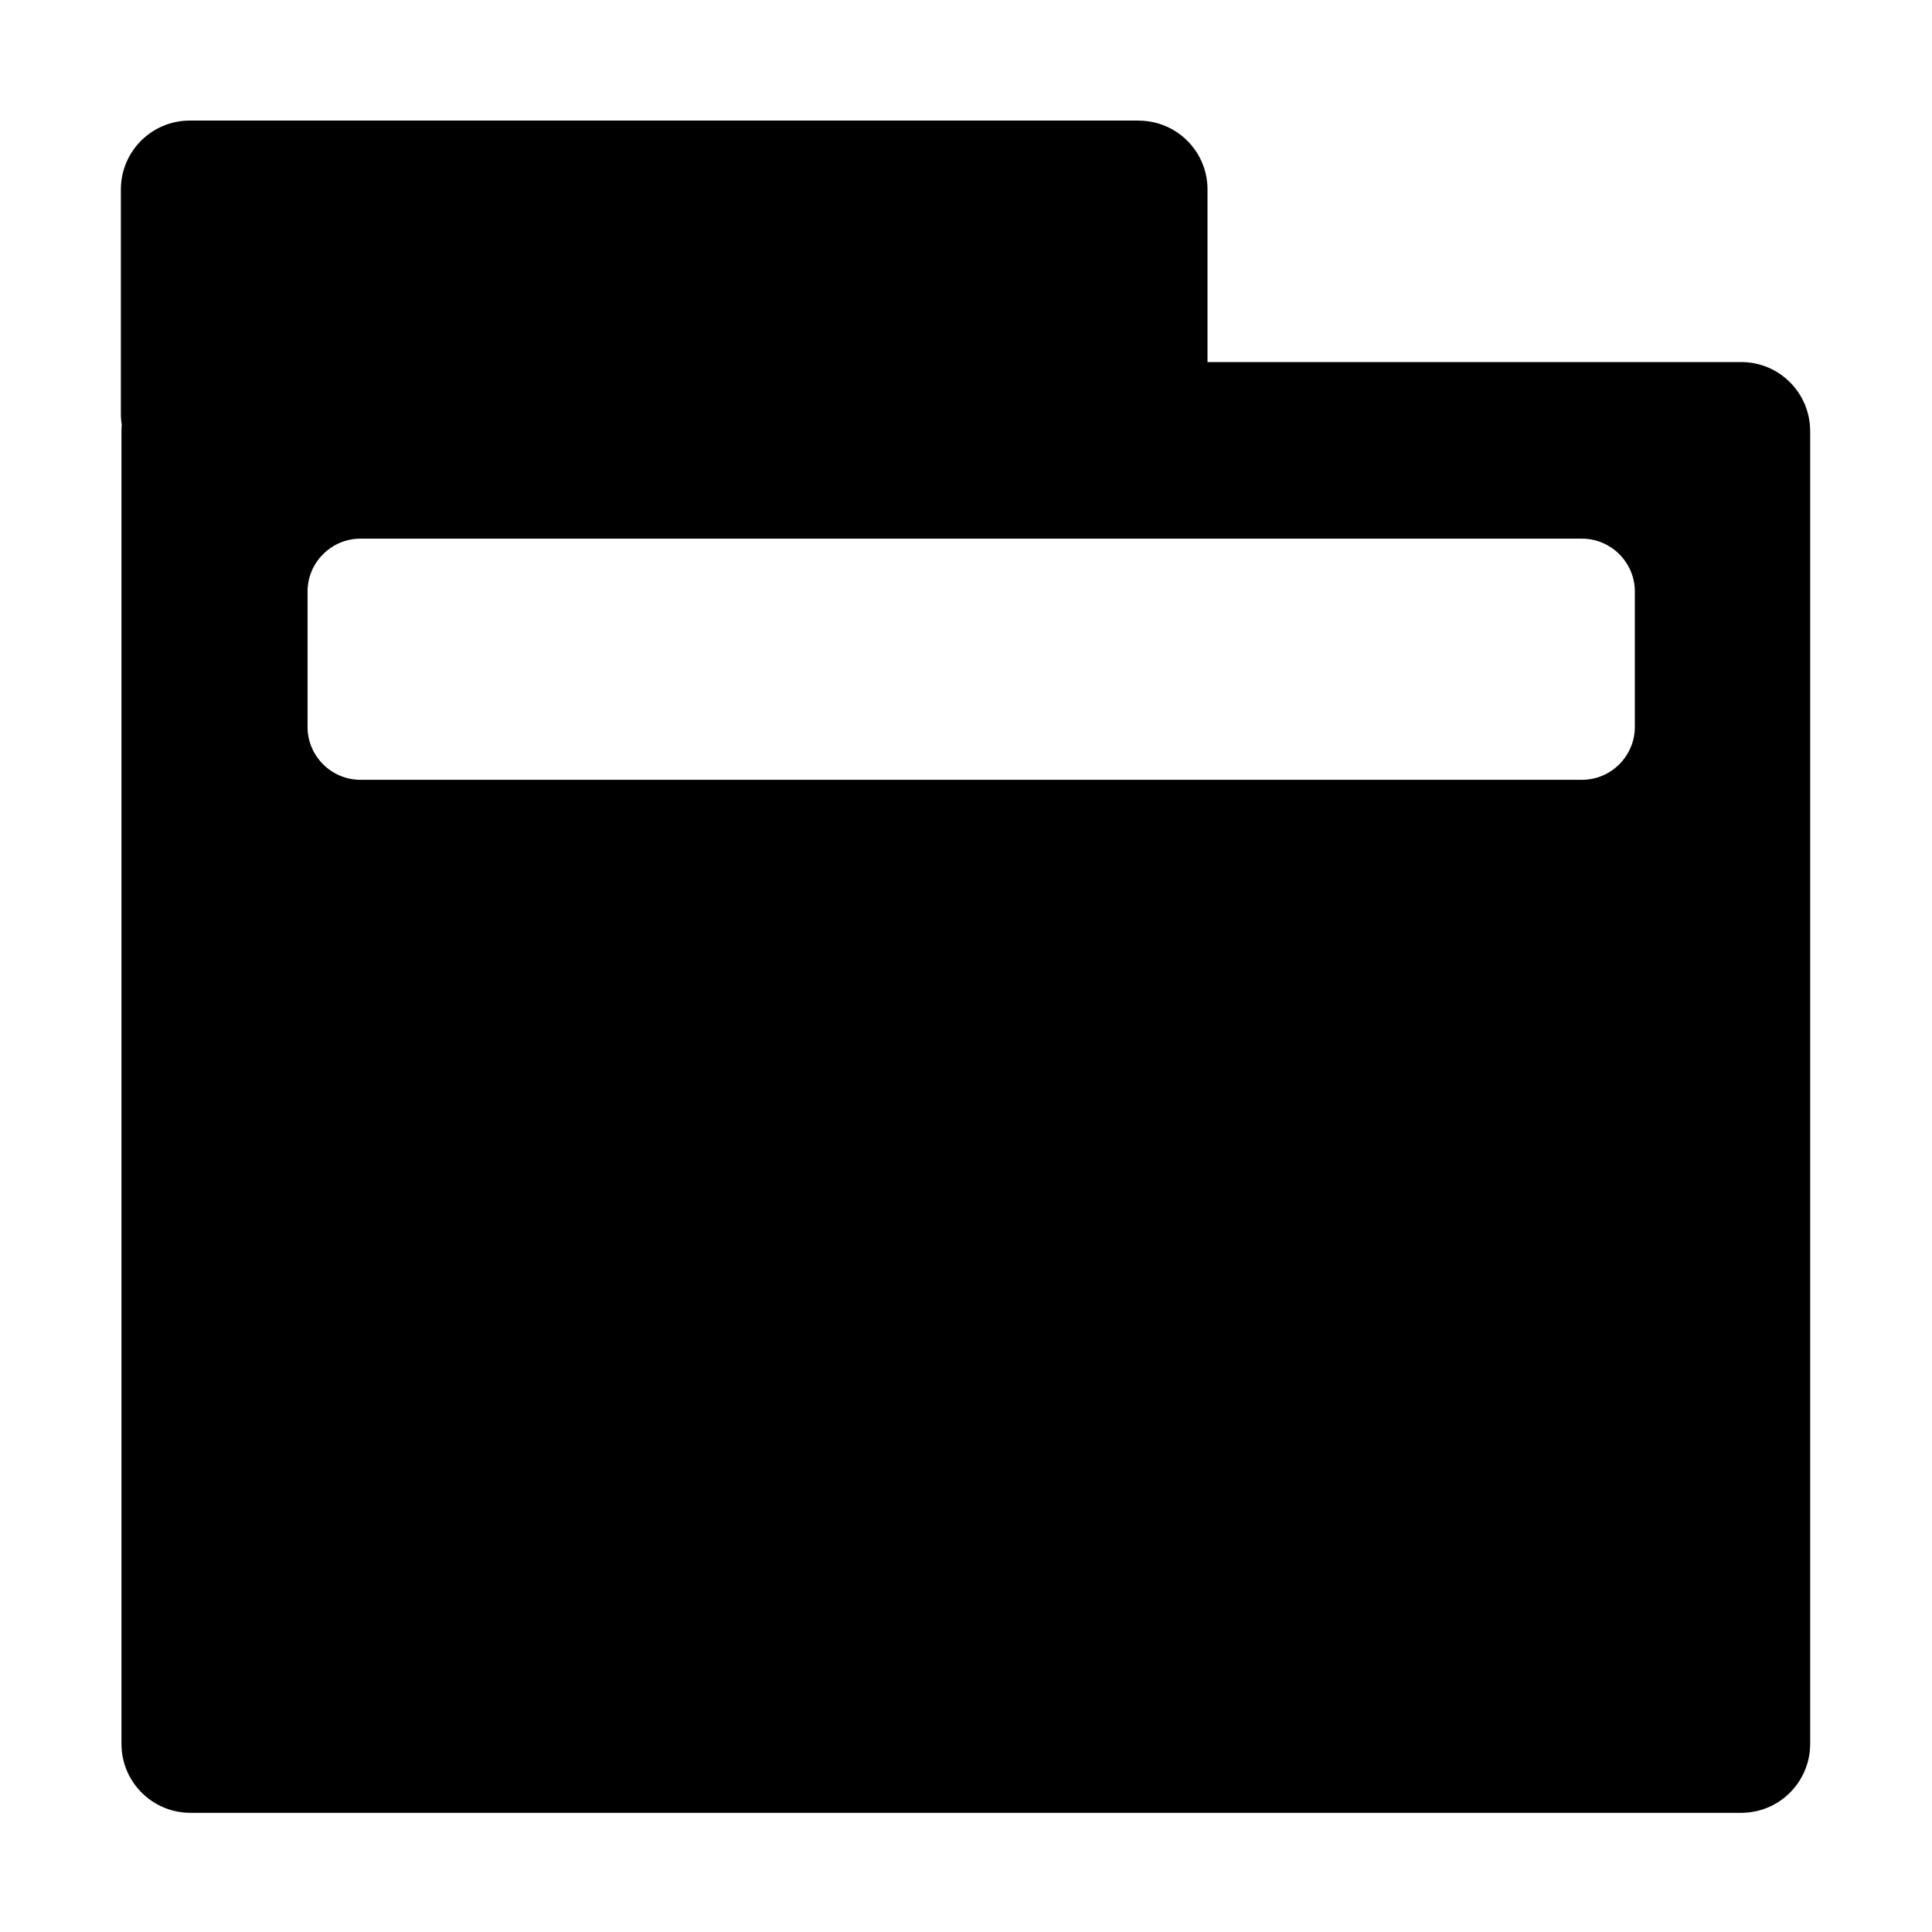
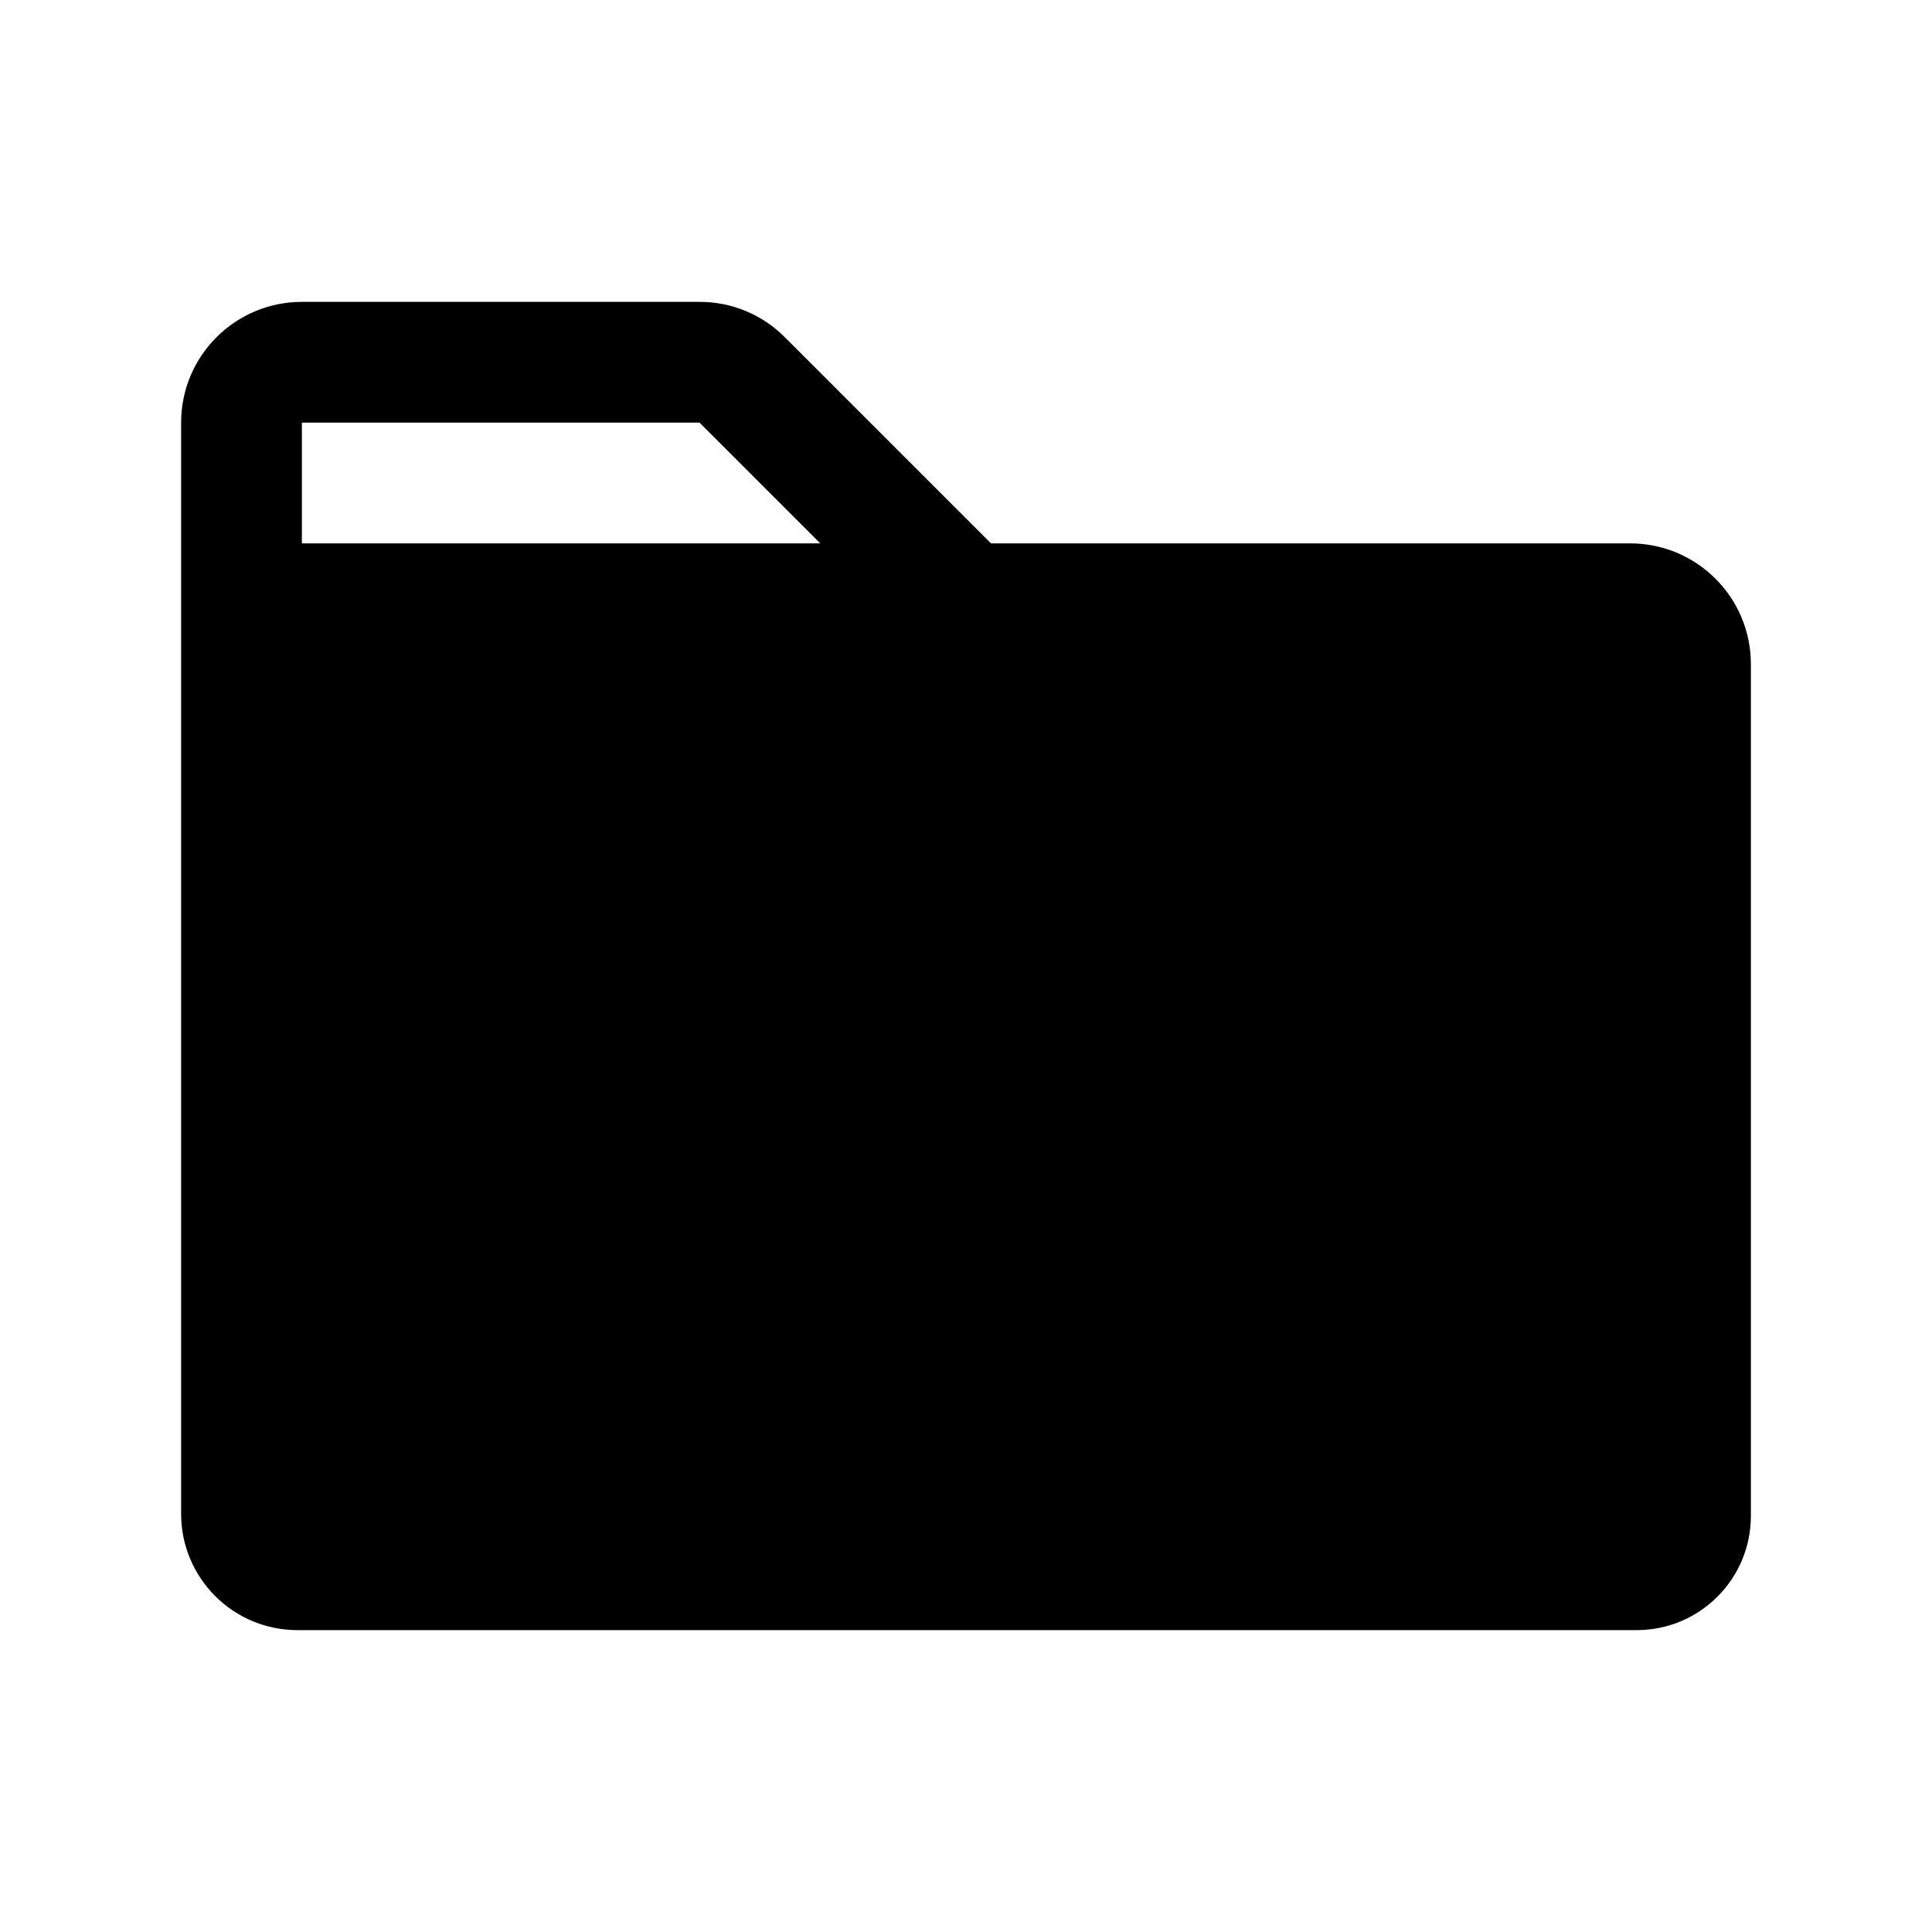
- <svg xmlns="http://www.w3.org/2000/svg" version="1.1" width="32" height="32" viewBox="0 0 32 32">
-   <path d="M18.859 1.997h-15.716c-0.631 0-1.141 0.512-1.141 1.141v3.716c0 0.631 0.513 1.141 1.141 1.141h15.716c0.631 0 1.141-0.513 1.141-1.141v-3.712c0.003-0.631-0.509-1.144-1.141-1.144zM28.841 5.997h-25.688c-0.631 0-1.141 0.513-1.141 1.141v21.747c0 0.631 0.513 1.141 1.141 1.141h25.688c0.631 0 1.141-0.512 1.141-1.141v-21.744c0-0.631-0.509-1.144-1.141-1.144zM27.078 12.041c0 0.481-0.394 0.875-0.875 0.875h-20.234c-0.481 0-0.875-0.394-0.875-0.875v-2.244c0-0.481 0.394-0.875 0.875-0.875h20.234c0.481 0 0.875 0.394 0.875 0.875v2.244z" />
+ <svg xmlns="http://www.w3.org/2000/svg" width="32" height="32" viewBox="0 0 256 256">
+   <path fill="currentColor" d="M216 72h-84.69L104 44.69A15.88 15.88 0 0 0 92.69 40H40a16 16 0 0 0-16 16v144.62A15.41 15.41 0 0 0 39.39 216h177.5A15.13 15.13 0 0 0 232 200.89V88a16 16 0 0 0-16-16M40 56h52.69l16 16H40Z" />
</svg>
